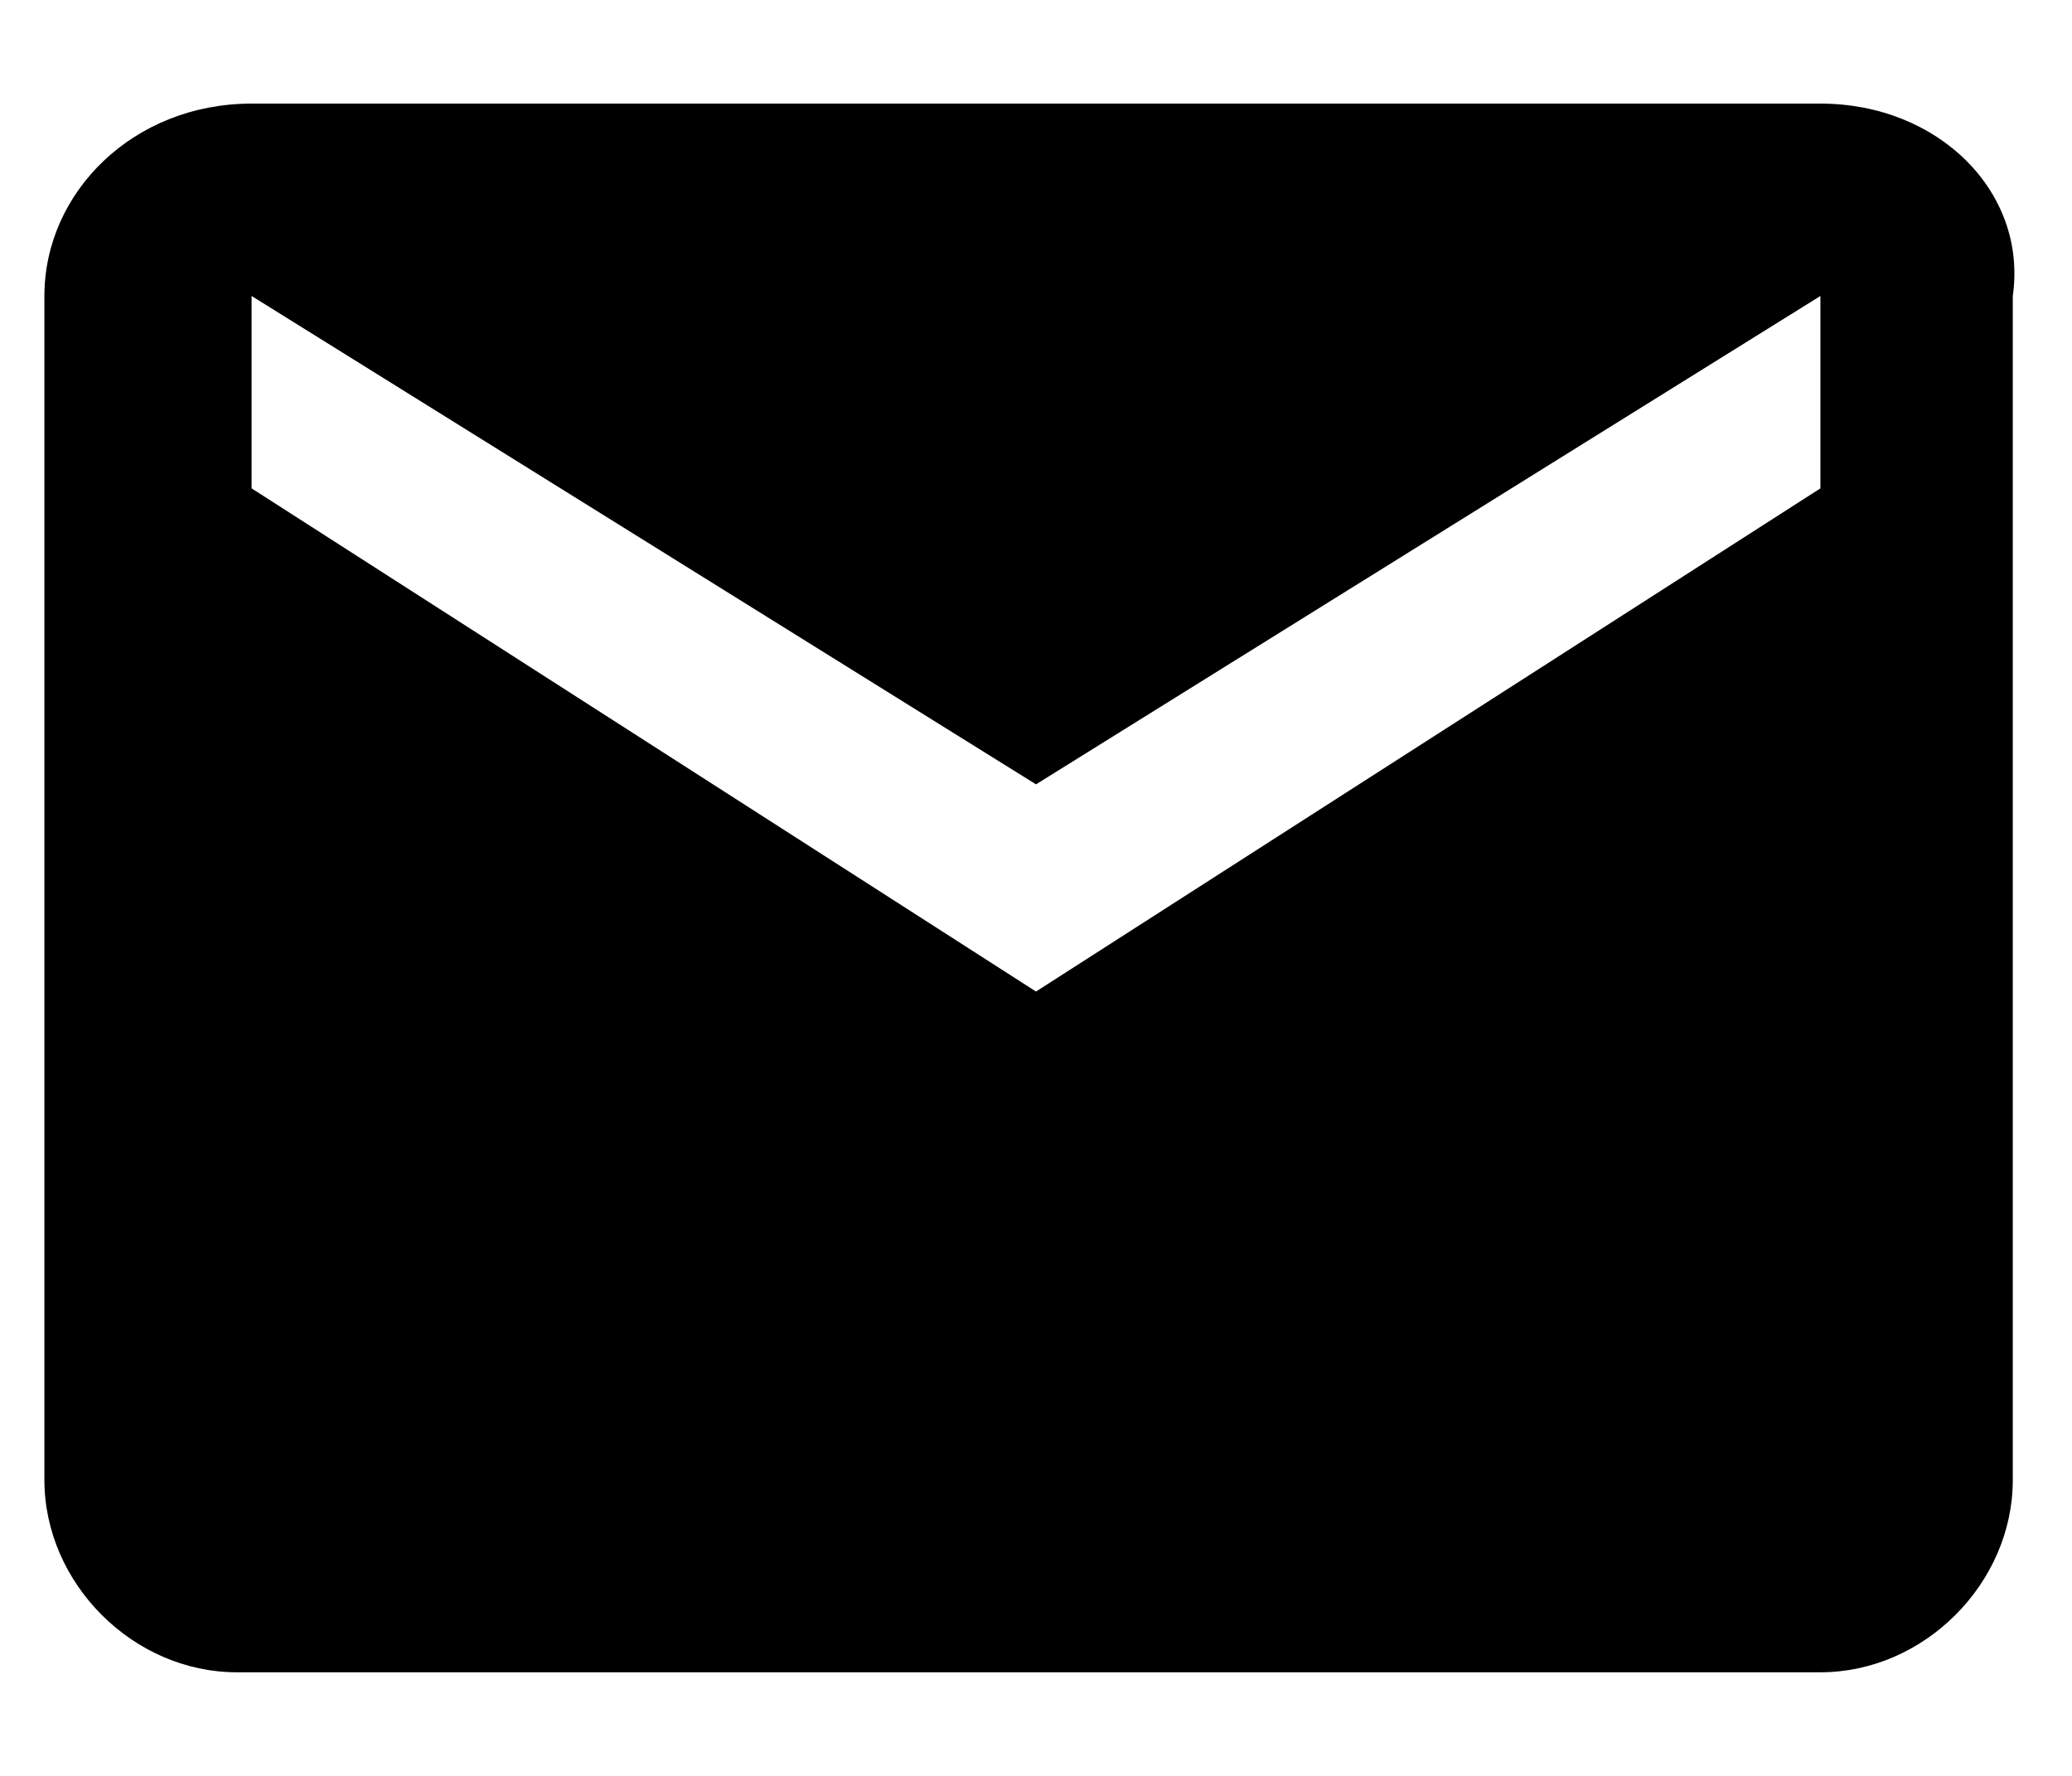
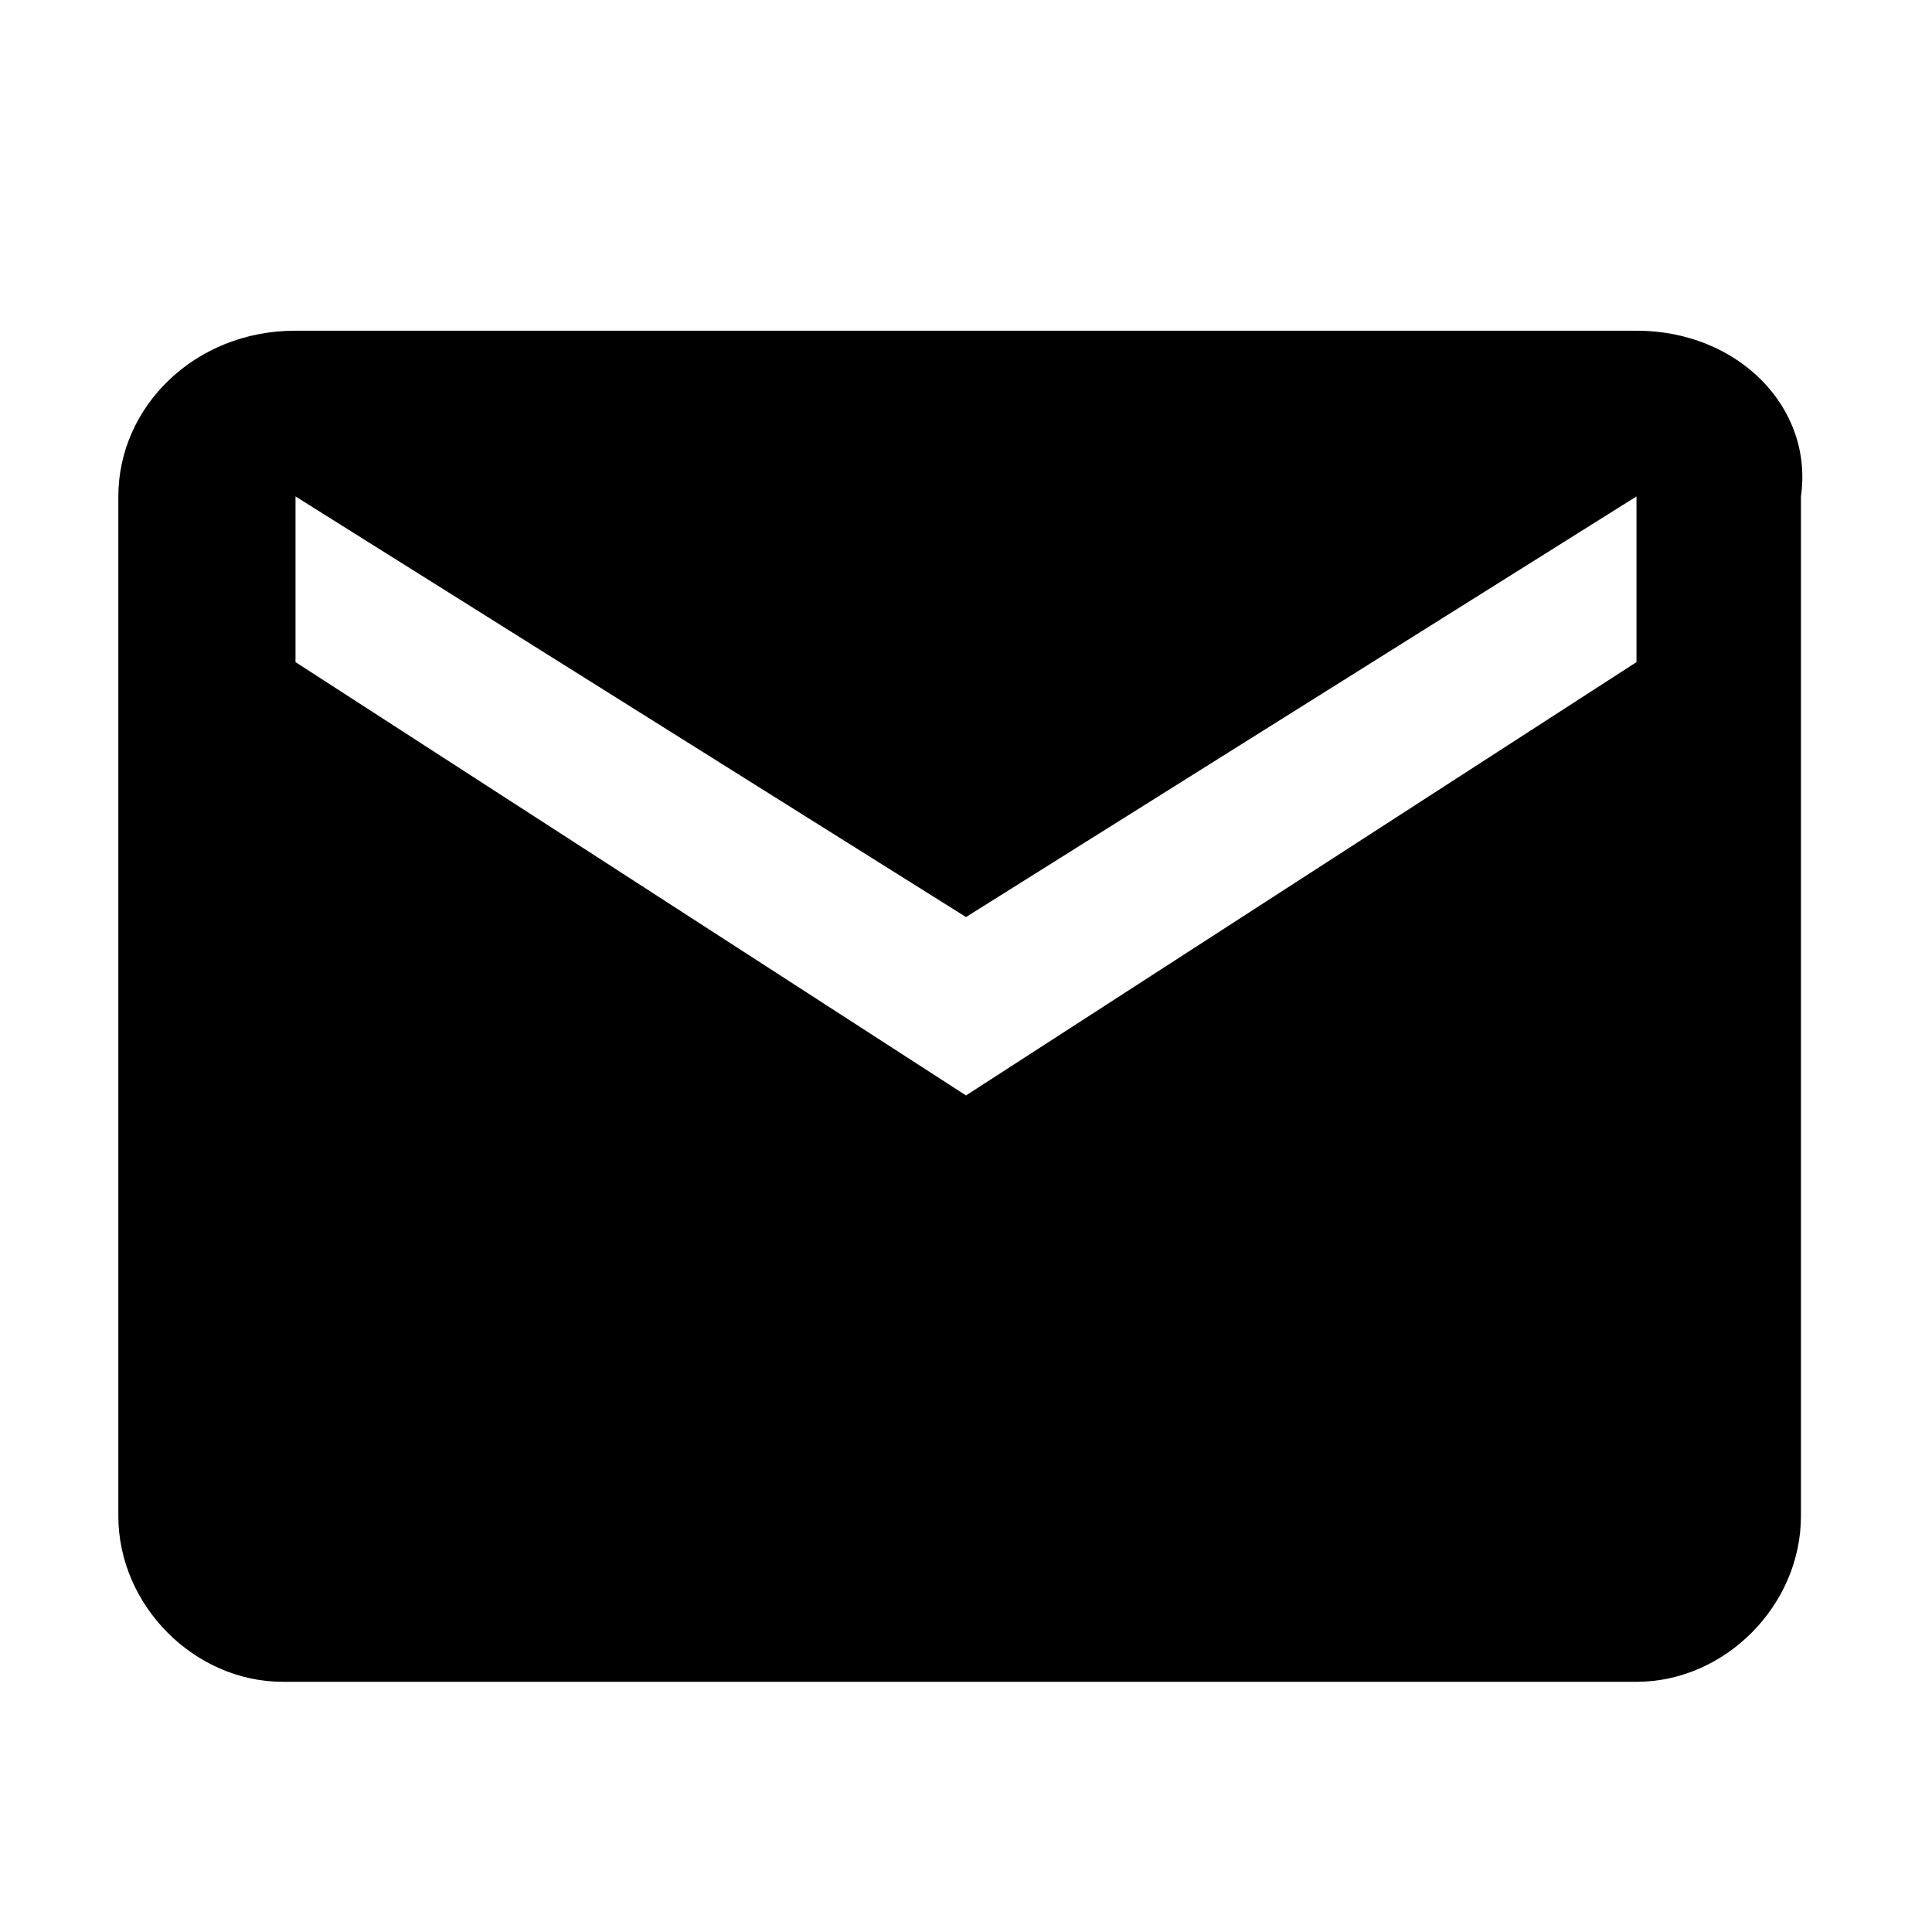
- <svg xmlns="http://www.w3.org/2000/svg" version="1.1" width="14px" height="12px" viewBox="0 0 14 12">
-   <path fill="currentColor" d="M12.3,0.7H1.7C0.9,0.7,0.3,1.3,0.3,2v8c0,0.7,0.6,1.3,1.3,1.3h10.7c0.7,0,1.3-0.6,1.3-1.3V2     C13.7,1.3,13.1,0.7,12.3,0.7z M12.3,3.3L7,6.7L1.7,3.3V2L7,5.3L12.3,2V3.3z" />
+ <svg xmlns="http://www.w3.org/2000/svg" width="24" height="24" viewBox="0 0 24 24">
+   <path d="M20.329 4.108H3.67c-1.257 0-2.2.95-2.2 2.059v12.666c0 1.109.943 2.059 2.043 2.059H20.33c1.1 0 2.042-.95 2.042-2.059V6.167c.158-1.109-.785-2.059-2.042-2.059zm0 4.117L12 13.608 3.671 8.225V6.167L12 11.392l8.329-5.225v2.058z" fill="currentColor" />
</svg>
